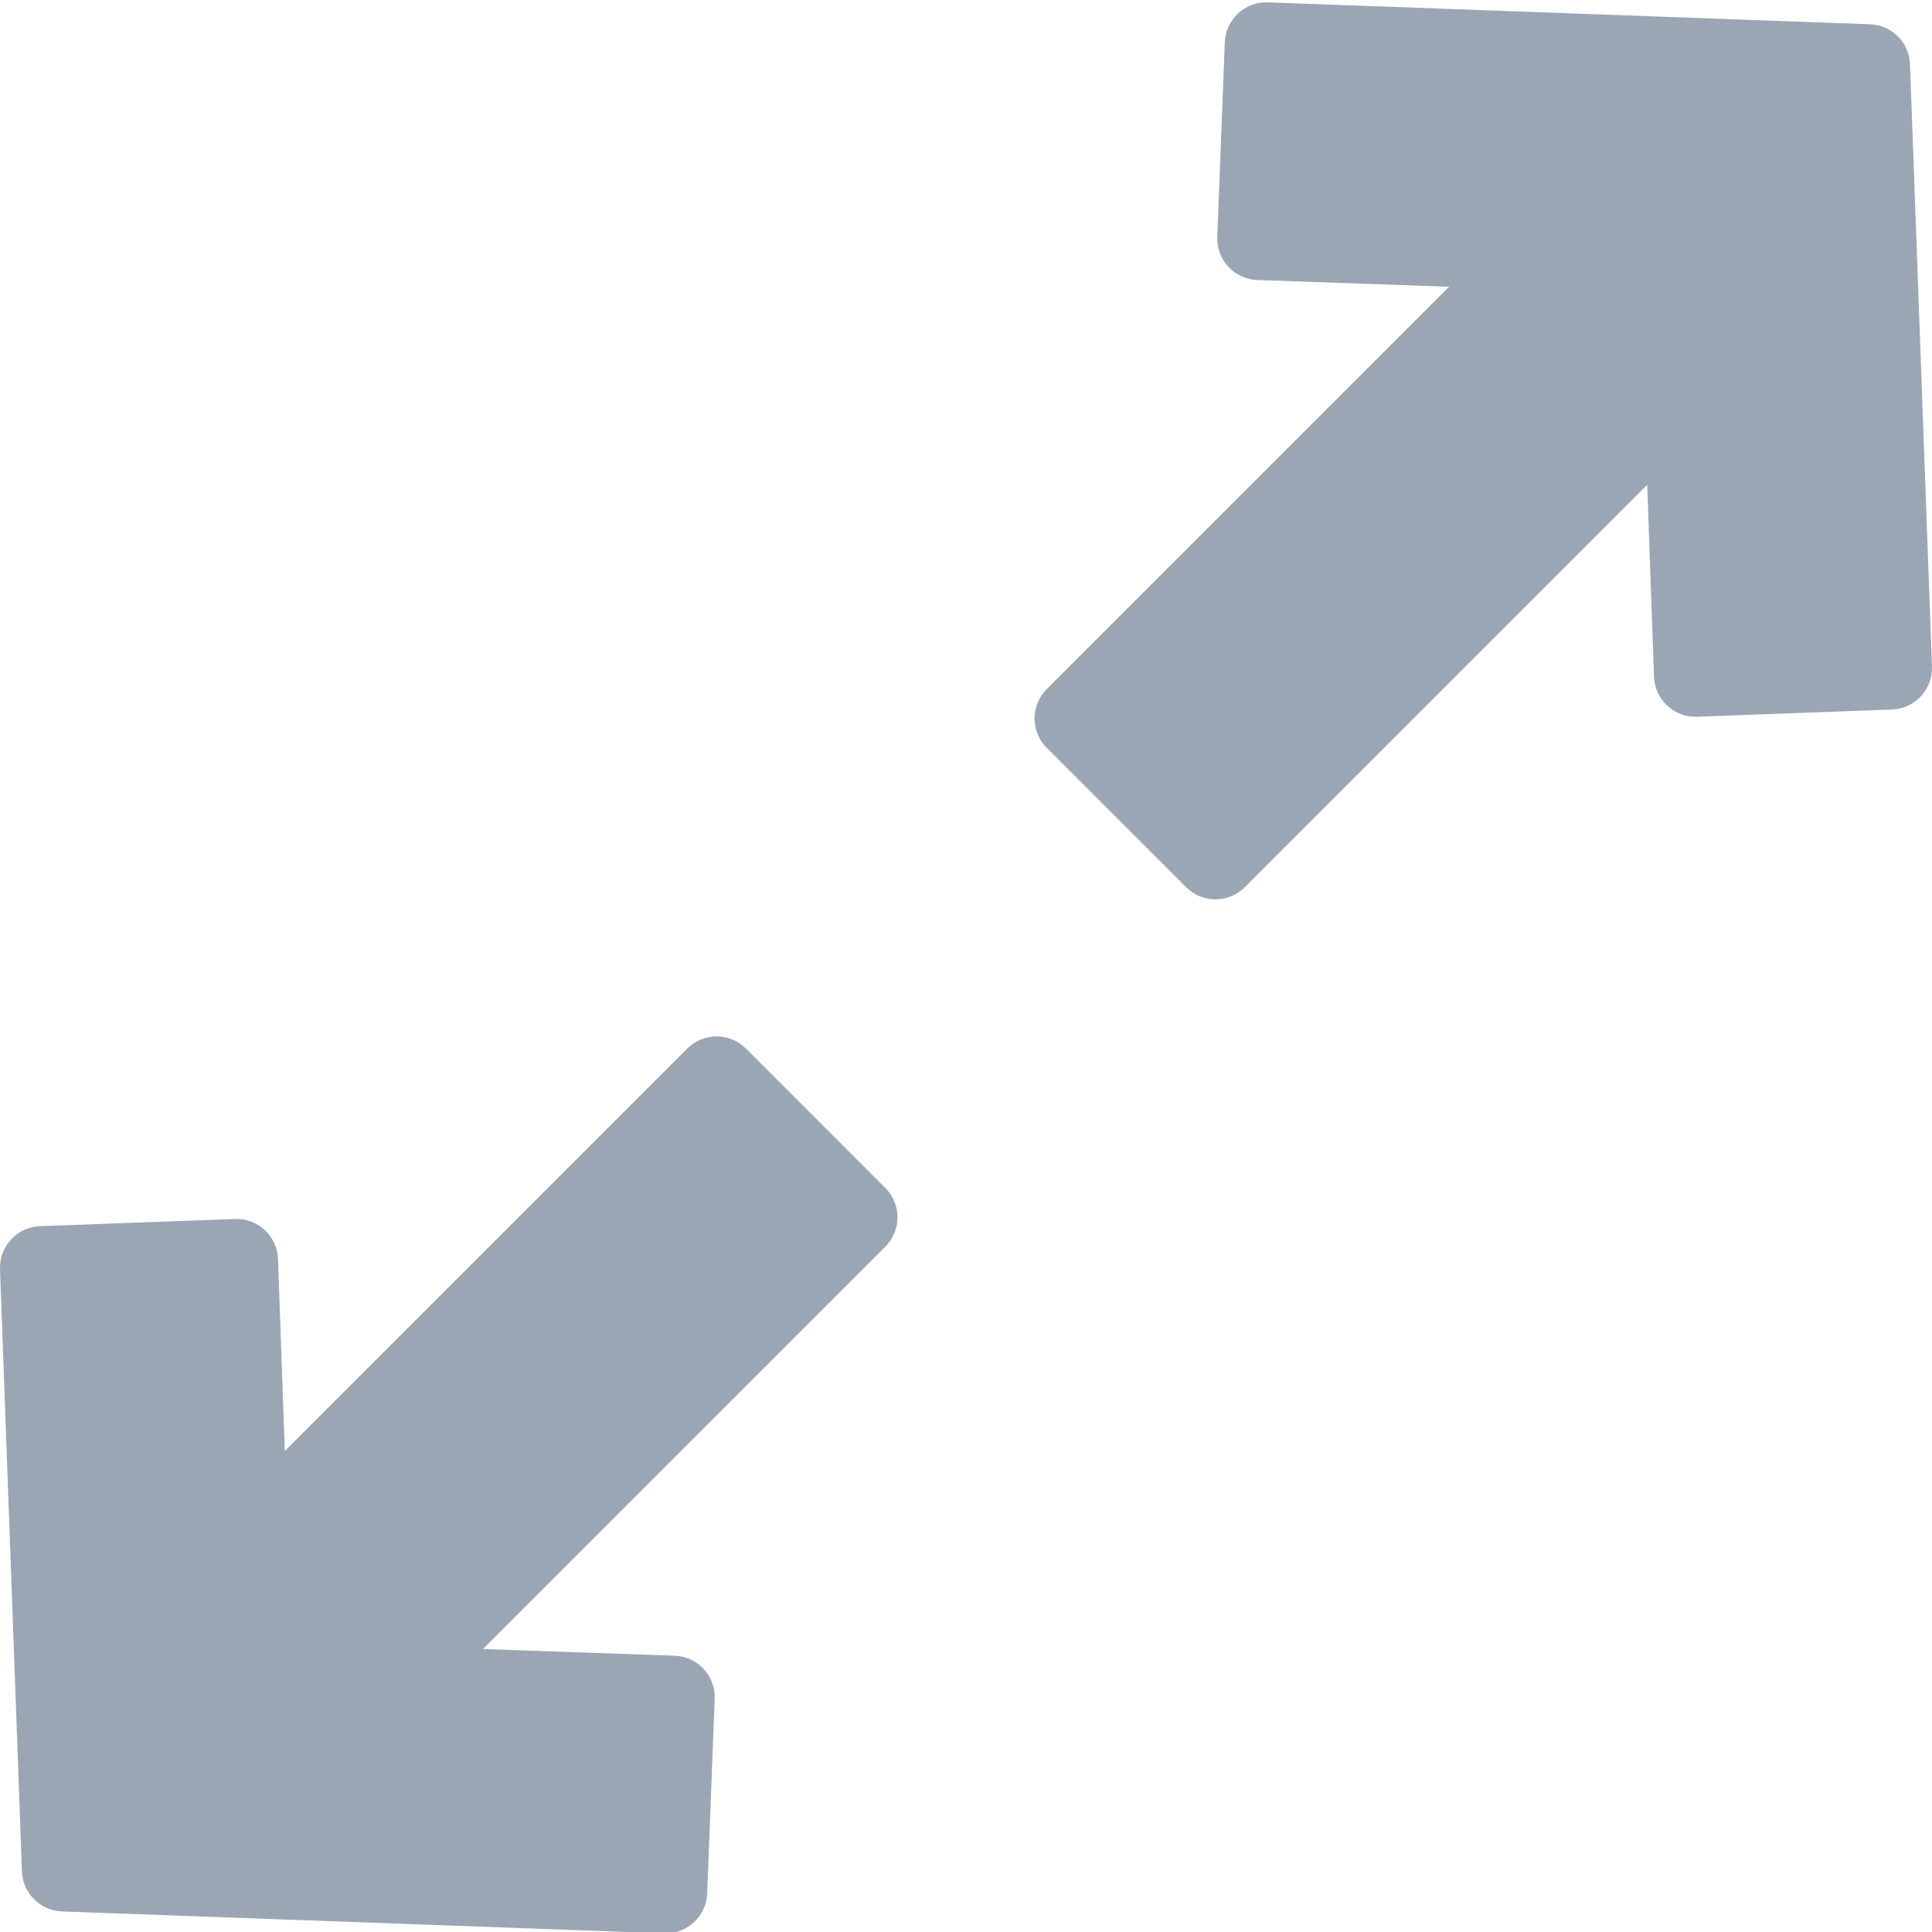
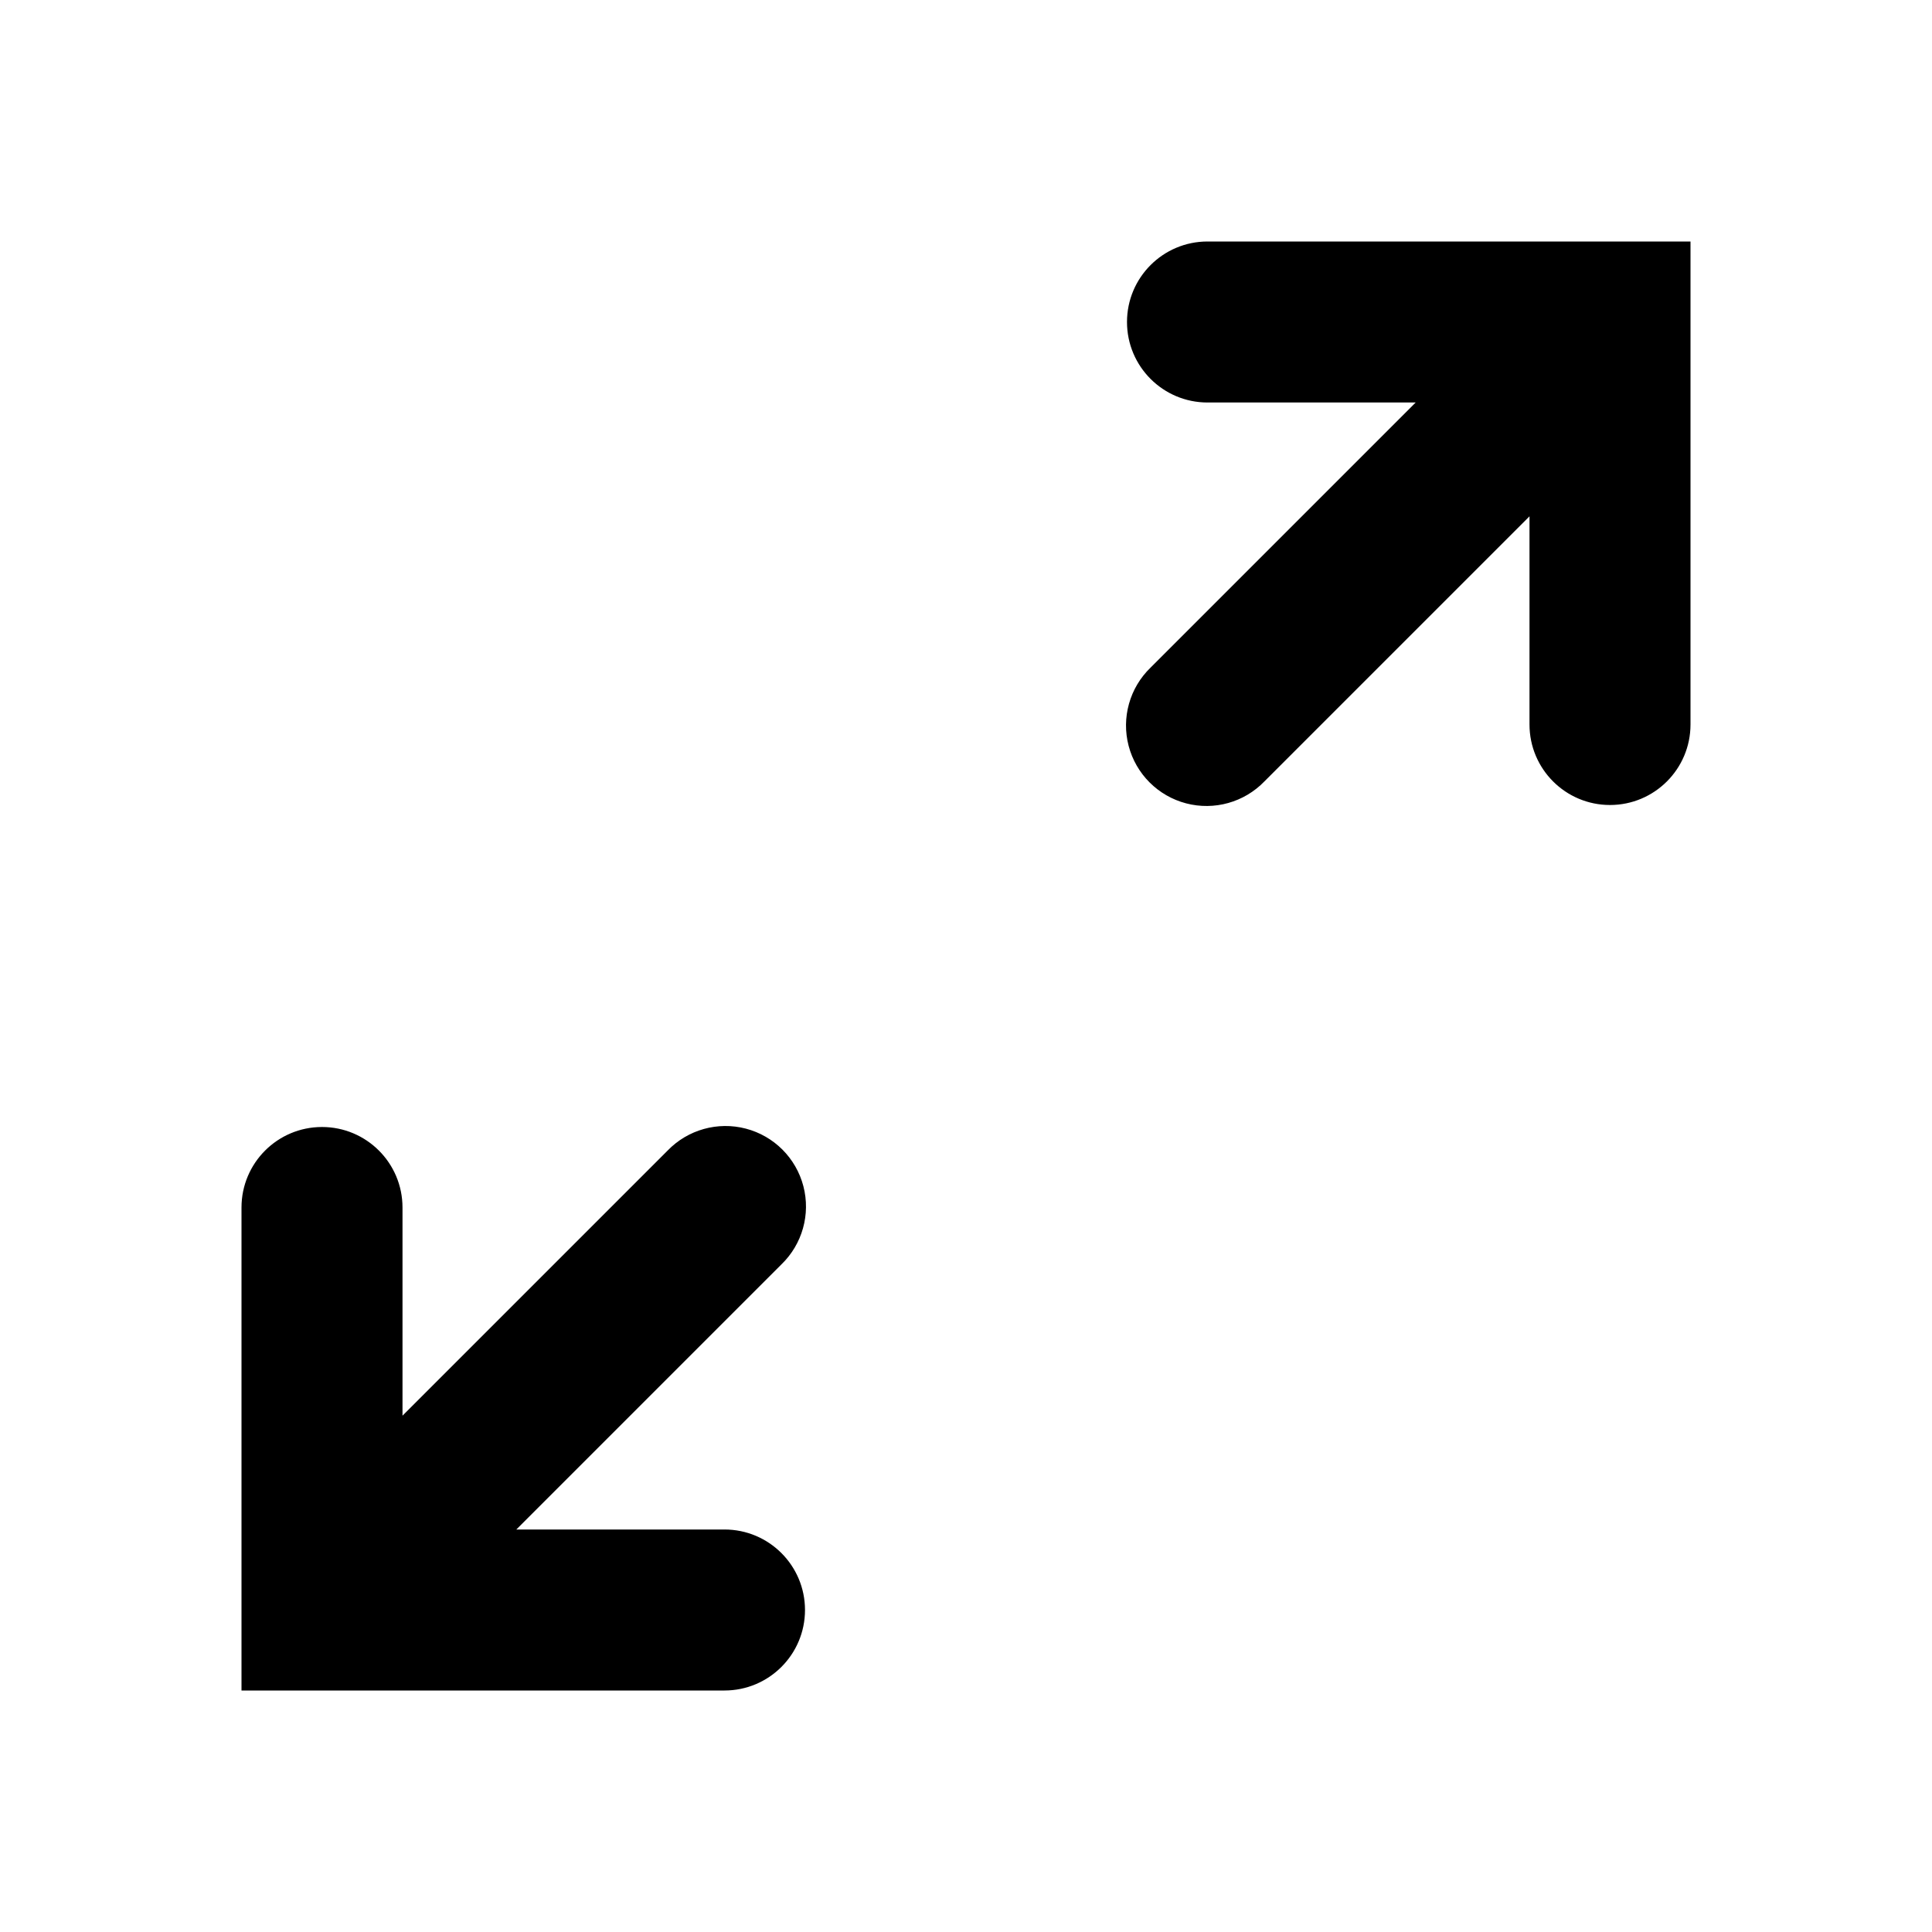
- <svg xmlns="http://www.w3.org/2000/svg" fill="#9BA6B4" height="496" viewBox="0 0 372.448 372" width="496">
-   <path d="M228.656 170.805a7.997 7.997 0 0011.313 0l77.578-77.578 1.312 37.011a8.007 8.007 0 002.547 5.578 7.986 7.986 0 005.746 2.133l37.59-1.394c4.414-.16 7.86-3.871 7.7-8.285l-4.235-116.114a7.995 7.995 0 00-7.7-7.699L244.399.227a8.029 8.029 0 00-8.285 7.691l-1.445 37.539a8.002 8.002 0 007.715 8.3l36.972 1.298-77.57 77.57a8.002 8.002 0 000 11.316zm-57.984 57.985l-26.867-26.872a8.002 8.002 0 00-11.317 0L54.91 279.5l-1.32-37.023a7.998 7.998 0 00-8.29-7.711l-37.593 1.39c-4.414.164-7.863 3.871-7.703 8.285L4.23 360.555a8.008 8.008 0 007.704 7.703l116.105 4.222h.3a7.995 7.995 0 007.99-7.687l1.452-37.531a8.014 8.014 0 00-2.136-5.754 7.992 7.992 0 00-5.583-2.547l-36.96-1.29 77.57-77.57c3.125-3.12 3.125-8.187 0-11.312zm0 0" />
+ <svg xmlns="http://www.w3.org/2000/svg" viewBox="0 0 24 24" id="minimap__map-fullscreen">
+   <path fill="currentColor" d="M17.586 5H15a1 1 0 010-2h6v6a1 1 0 01-2 0V6.414l-3.293 3.293a1 1 0 11-1.414-1.414L17.586 5zM6.414 19H9a1 1 0 010 2H3v-6a1 1 0 012 0v2.586l3.293-3.293a1 1 0 111.414 1.414L6.414 19z" />
</svg>
